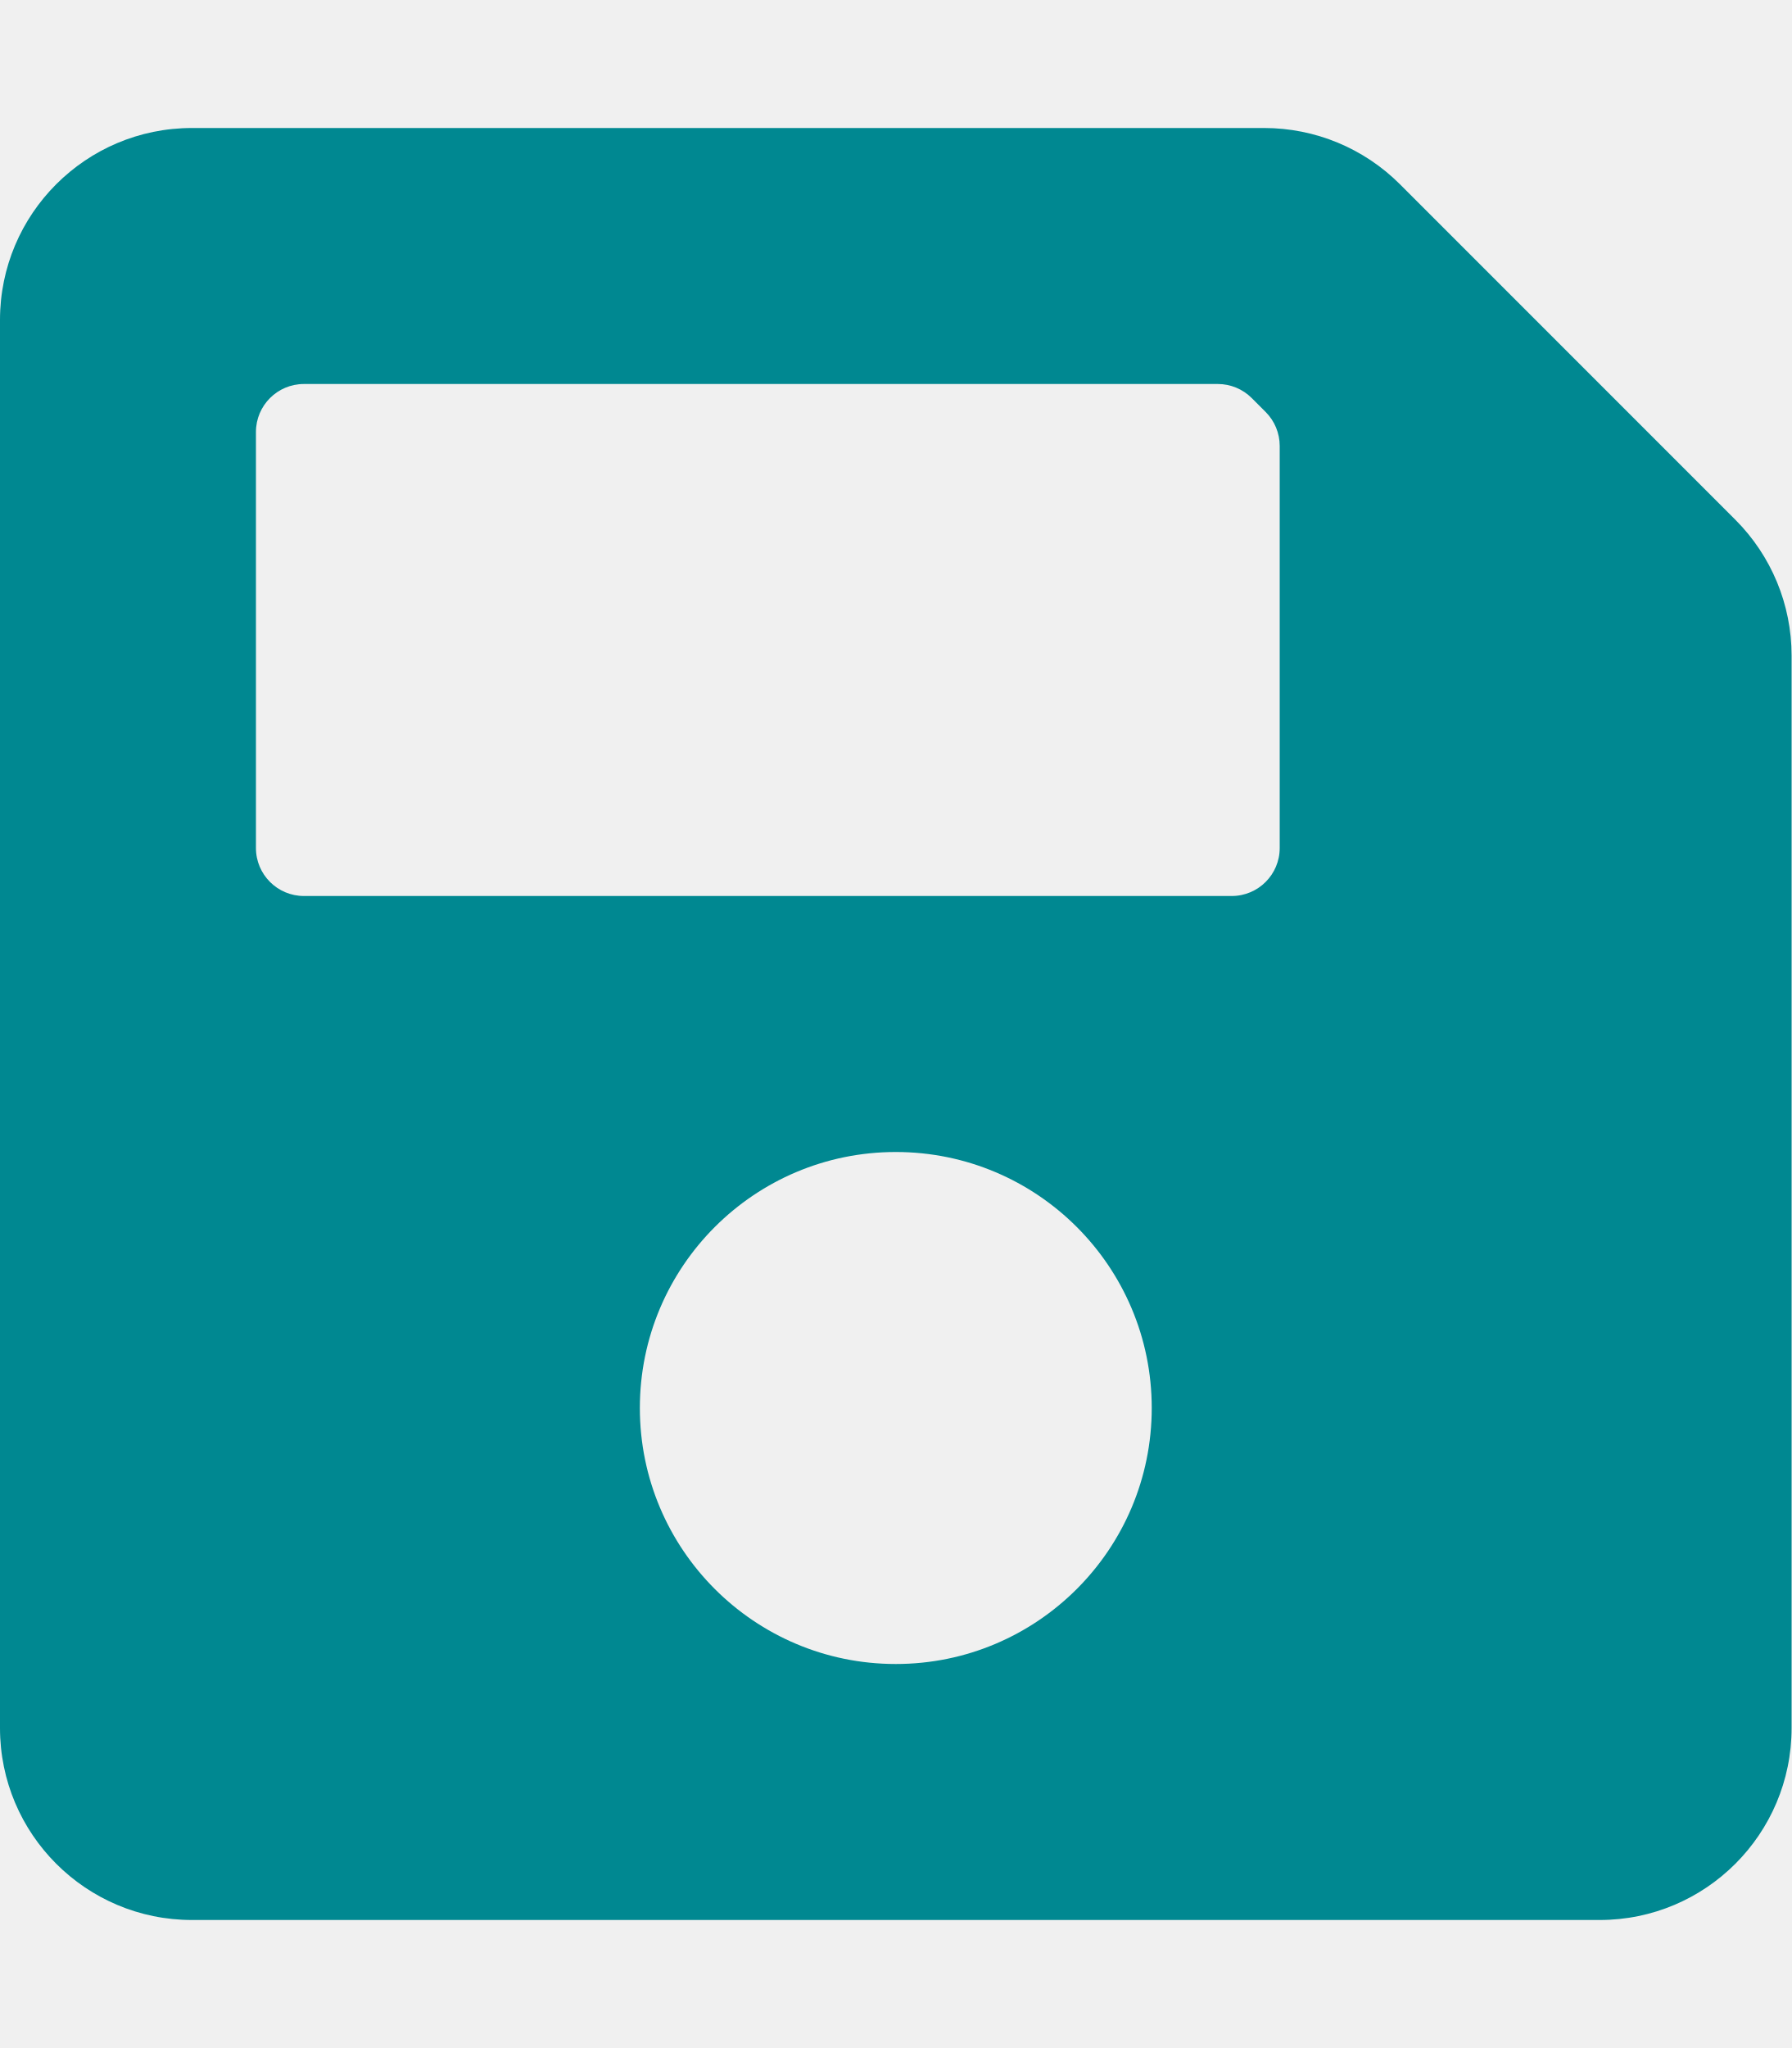
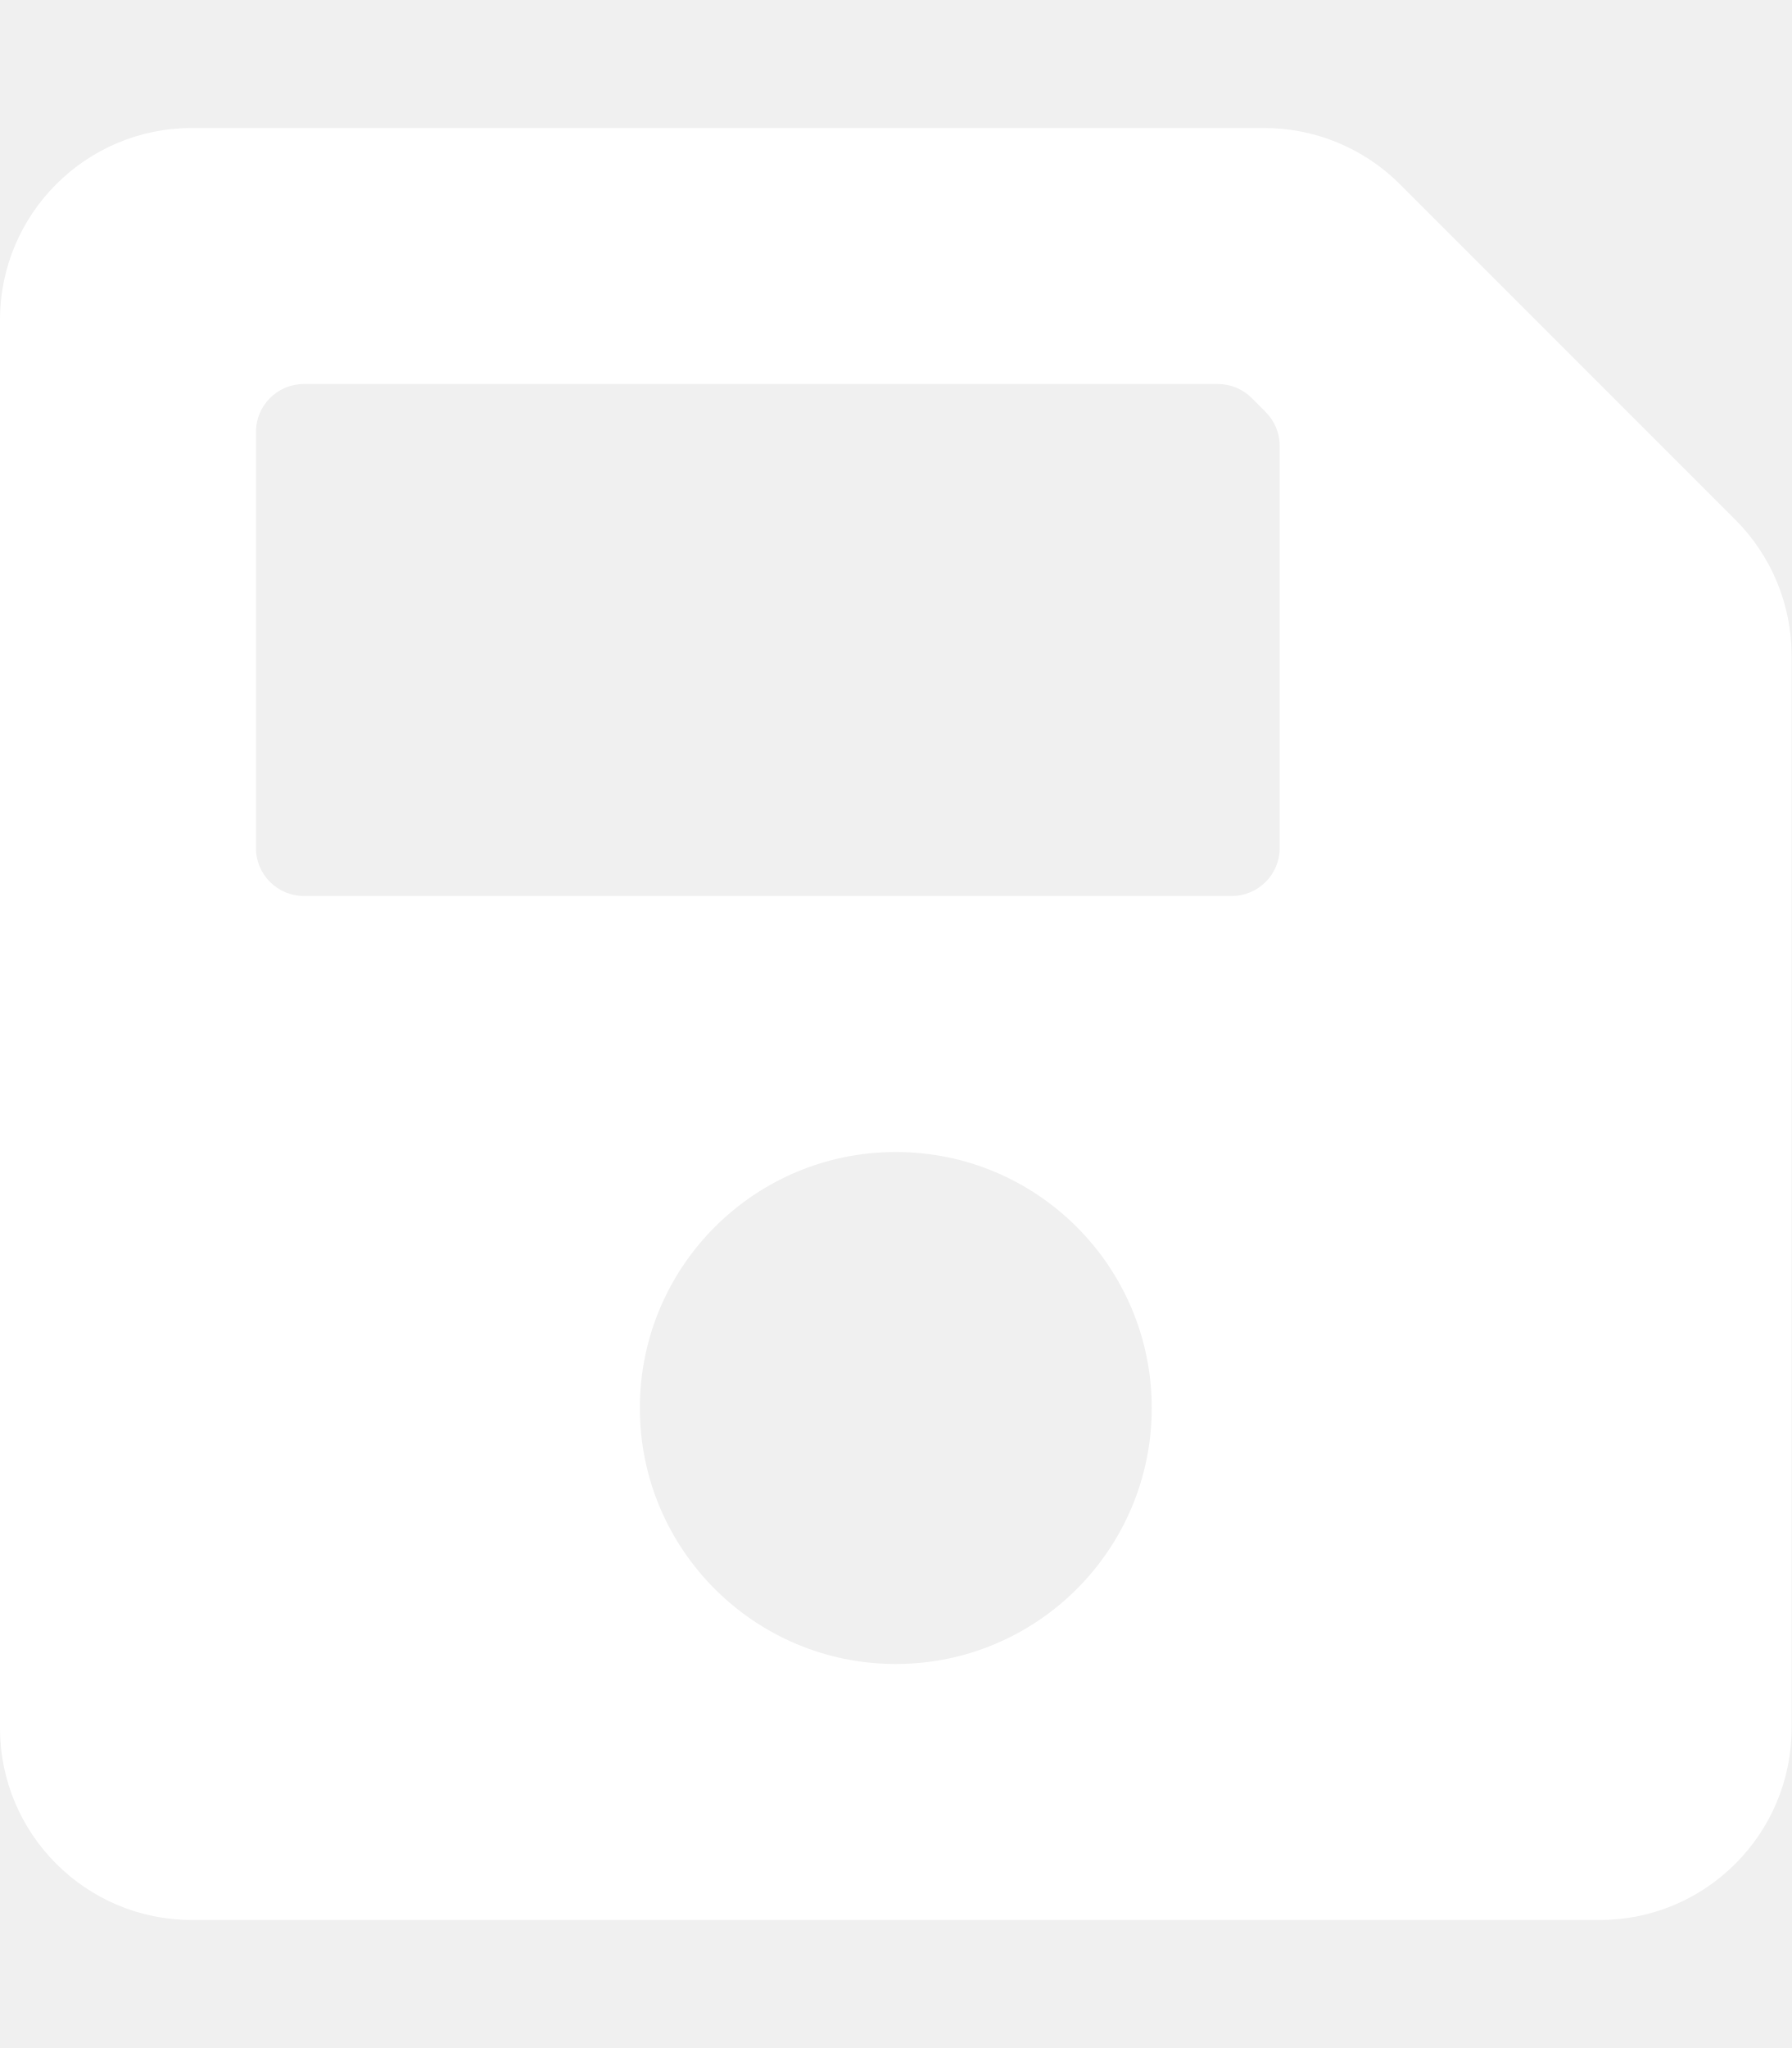
<svg xmlns="http://www.w3.org/2000/svg" aria-hidden="true" focusable="false" data-prefix="fas" data-icon="save" class="svg-inline--fa fa-save fa-w-14" role="img" viewBox="0 0 448 512">
-   <path fill="rgb(0, 136, 145)" d="M433.941 129.941l-83.882-83.882A48 48 0 0 0 316.118 32H48C21.49 32 0 53.49 0 80v352c0 26.51 21.49 48 48 48h352c26.51 0 48-21.49 48-48V163.882a48 48 0 0 0-14.059-33.941zM224 416c-35.346 0-64-28.654-64-64 0-35.346 28.654-64 64-64s64 28.654 64 64c0 35.346-28.654 64-64 64zm96-304.52V212c0 6.627-5.373 12-12 12H76c-6.627 0-12-5.373-12-12V108c0-6.627 5.373-12 12-12h228.52c3.183 0 6.235 1.264 8.485 3.515l3.48 3.48A11.996 11.996 0 0 1 320 111.48z" />
+   <path fill="#ffffff" d="M433.941 129.941l-83.882-83.882A48 48 0 0 0 316.118 32H48C21.49 32 0 53.49 0 80v352c0 26.51 21.49 48 48 48h352c26.51 0 48-21.49 48-48V163.882a48 48 0 0 0-14.059-33.941zM224 416c-35.346 0-64-28.654-64-64 0-35.346 28.654-64 64-64s64 28.654 64 64c0 35.346-28.654 64-64 64zm96-304.52V212c0 6.627-5.373 12-12 12H76c-6.627 0-12-5.373-12-12V108c0-6.627 5.373-12 12-12h228.52c3.183 0 6.235 1.264 8.485 3.515l3.48 3.48A11.996 11.996 0 0 1 320 111.48z" />
</svg>
